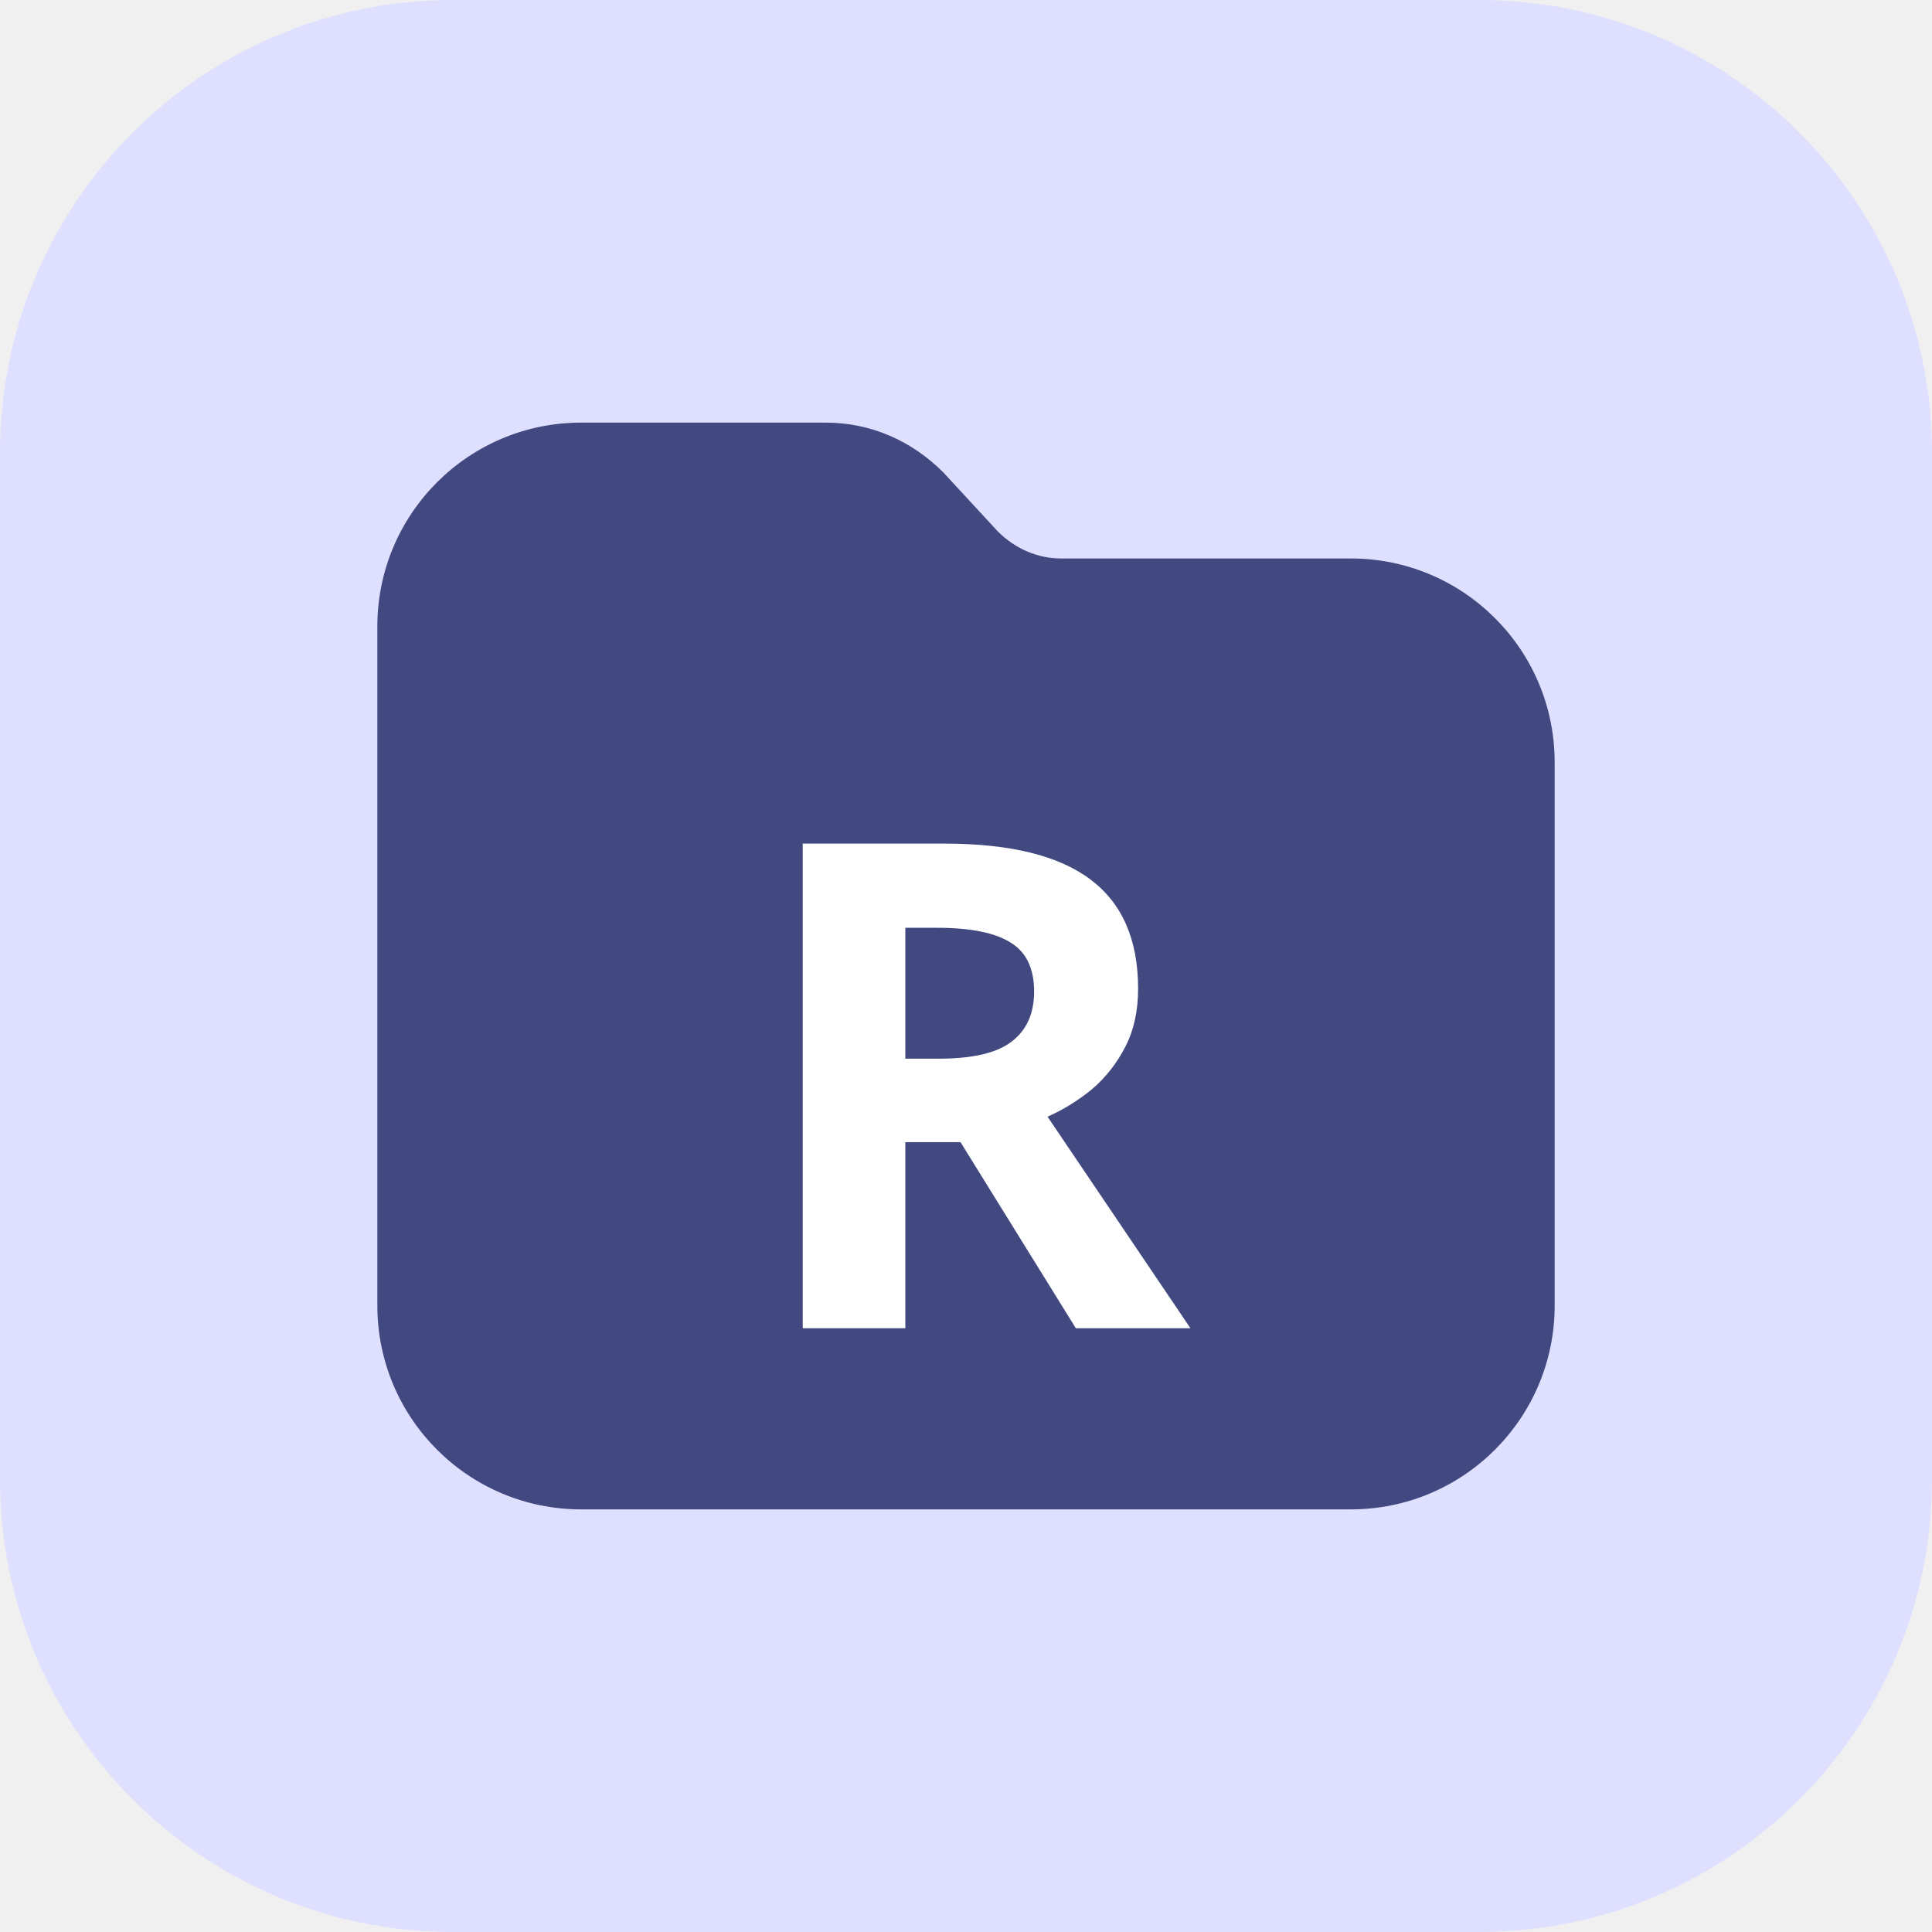
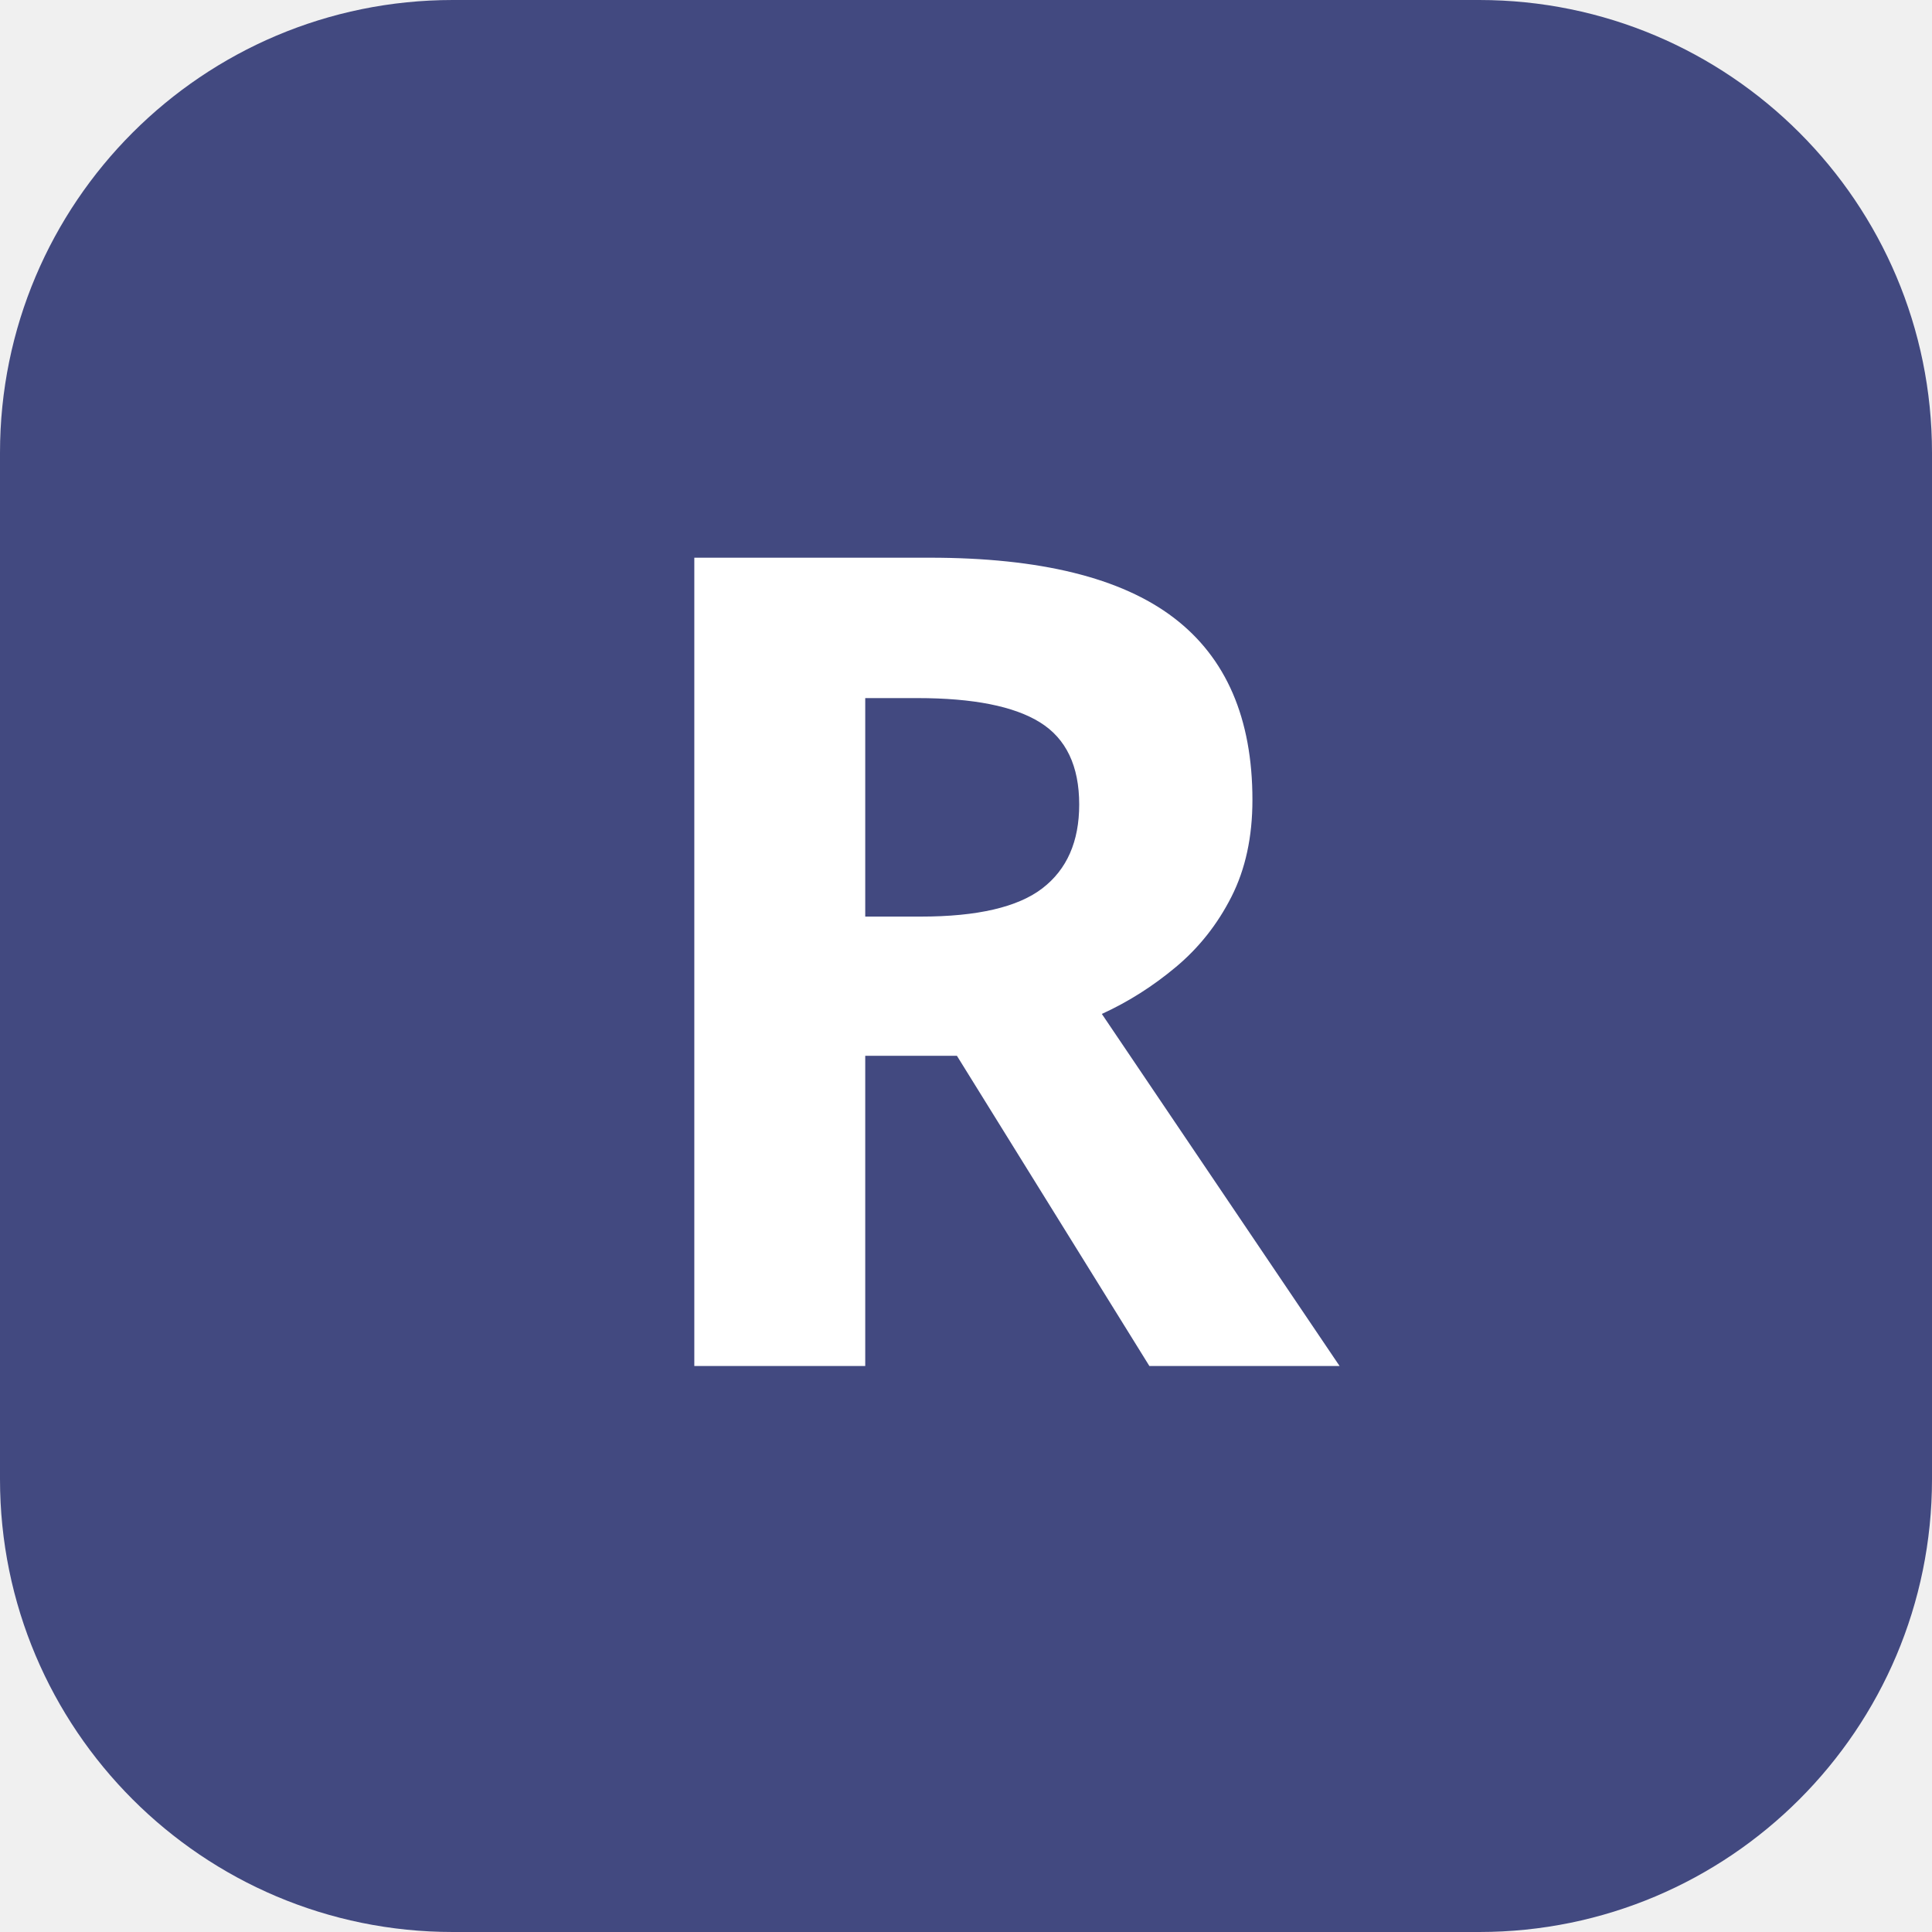
<svg xmlns="http://www.w3.org/2000/svg" viewBox="0 0 512 512">
-   <rect width="512" height="512" rx="120" fill="#dfe0ff" />
-   <g transform="translate(64 52) scale(12)">
-     <path d="M3 9.5A4.5 4.5 0 0 1 7.5 5h5.4c1 0 1.9.4 2.6 1.1l1.2 1.3c.4.4.9.6 1.4.6h6.4A4.5 4.5 0 0 1 29 12.5v12A4.5 4.5 0 0 1 24.5 29h-17A4.5 4.5 0 0 1 3 24.5z" fill="#424980" />
-     <text x="16" y="25" text-anchor="middle" font-family="'Plus Jakarta Sans', system-ui, sans-serif" font-size="15" font-weight="800" fill="#ffffff">R</text>
-   </g>
+   <rect width="512" height="512" rx="120" fill="#424980" />
+   <text x="256" y="362" text-anchor="middle" font-family="'Plus Jakarta Sans', system-ui, sans-serif" font-size="300" font-weight="800" fill="#ffffff">R</text>
</svg>
